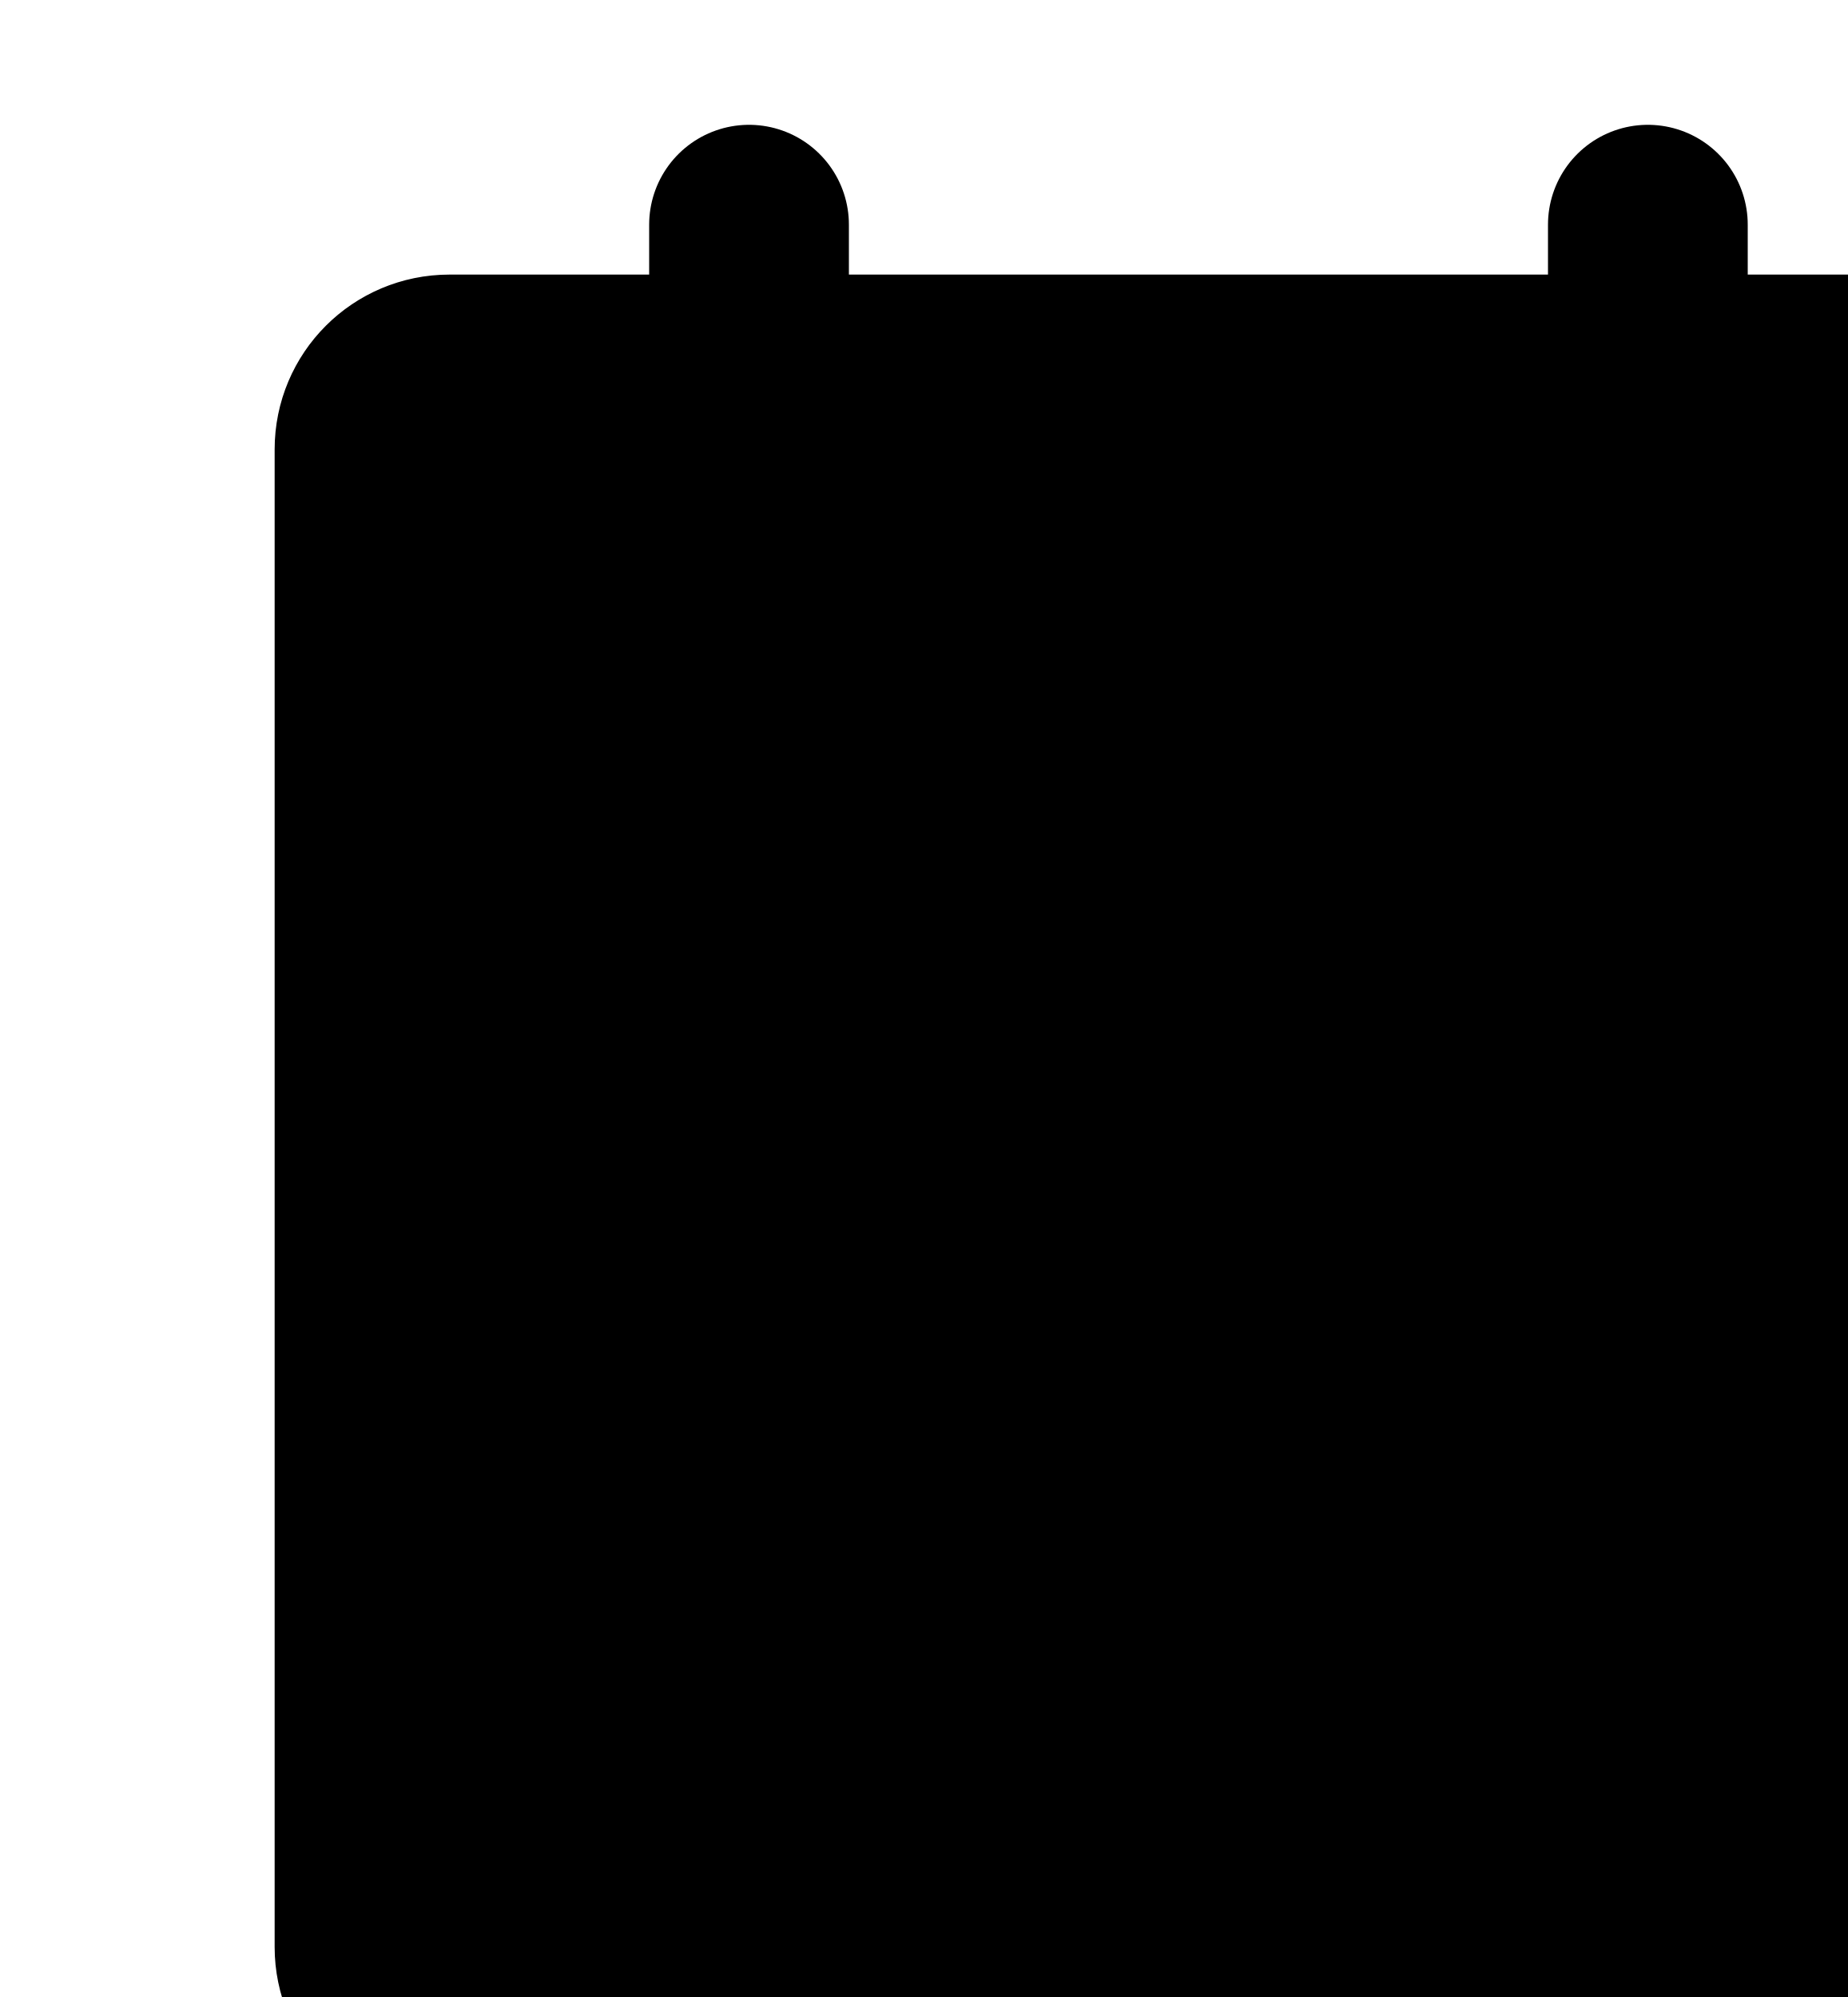
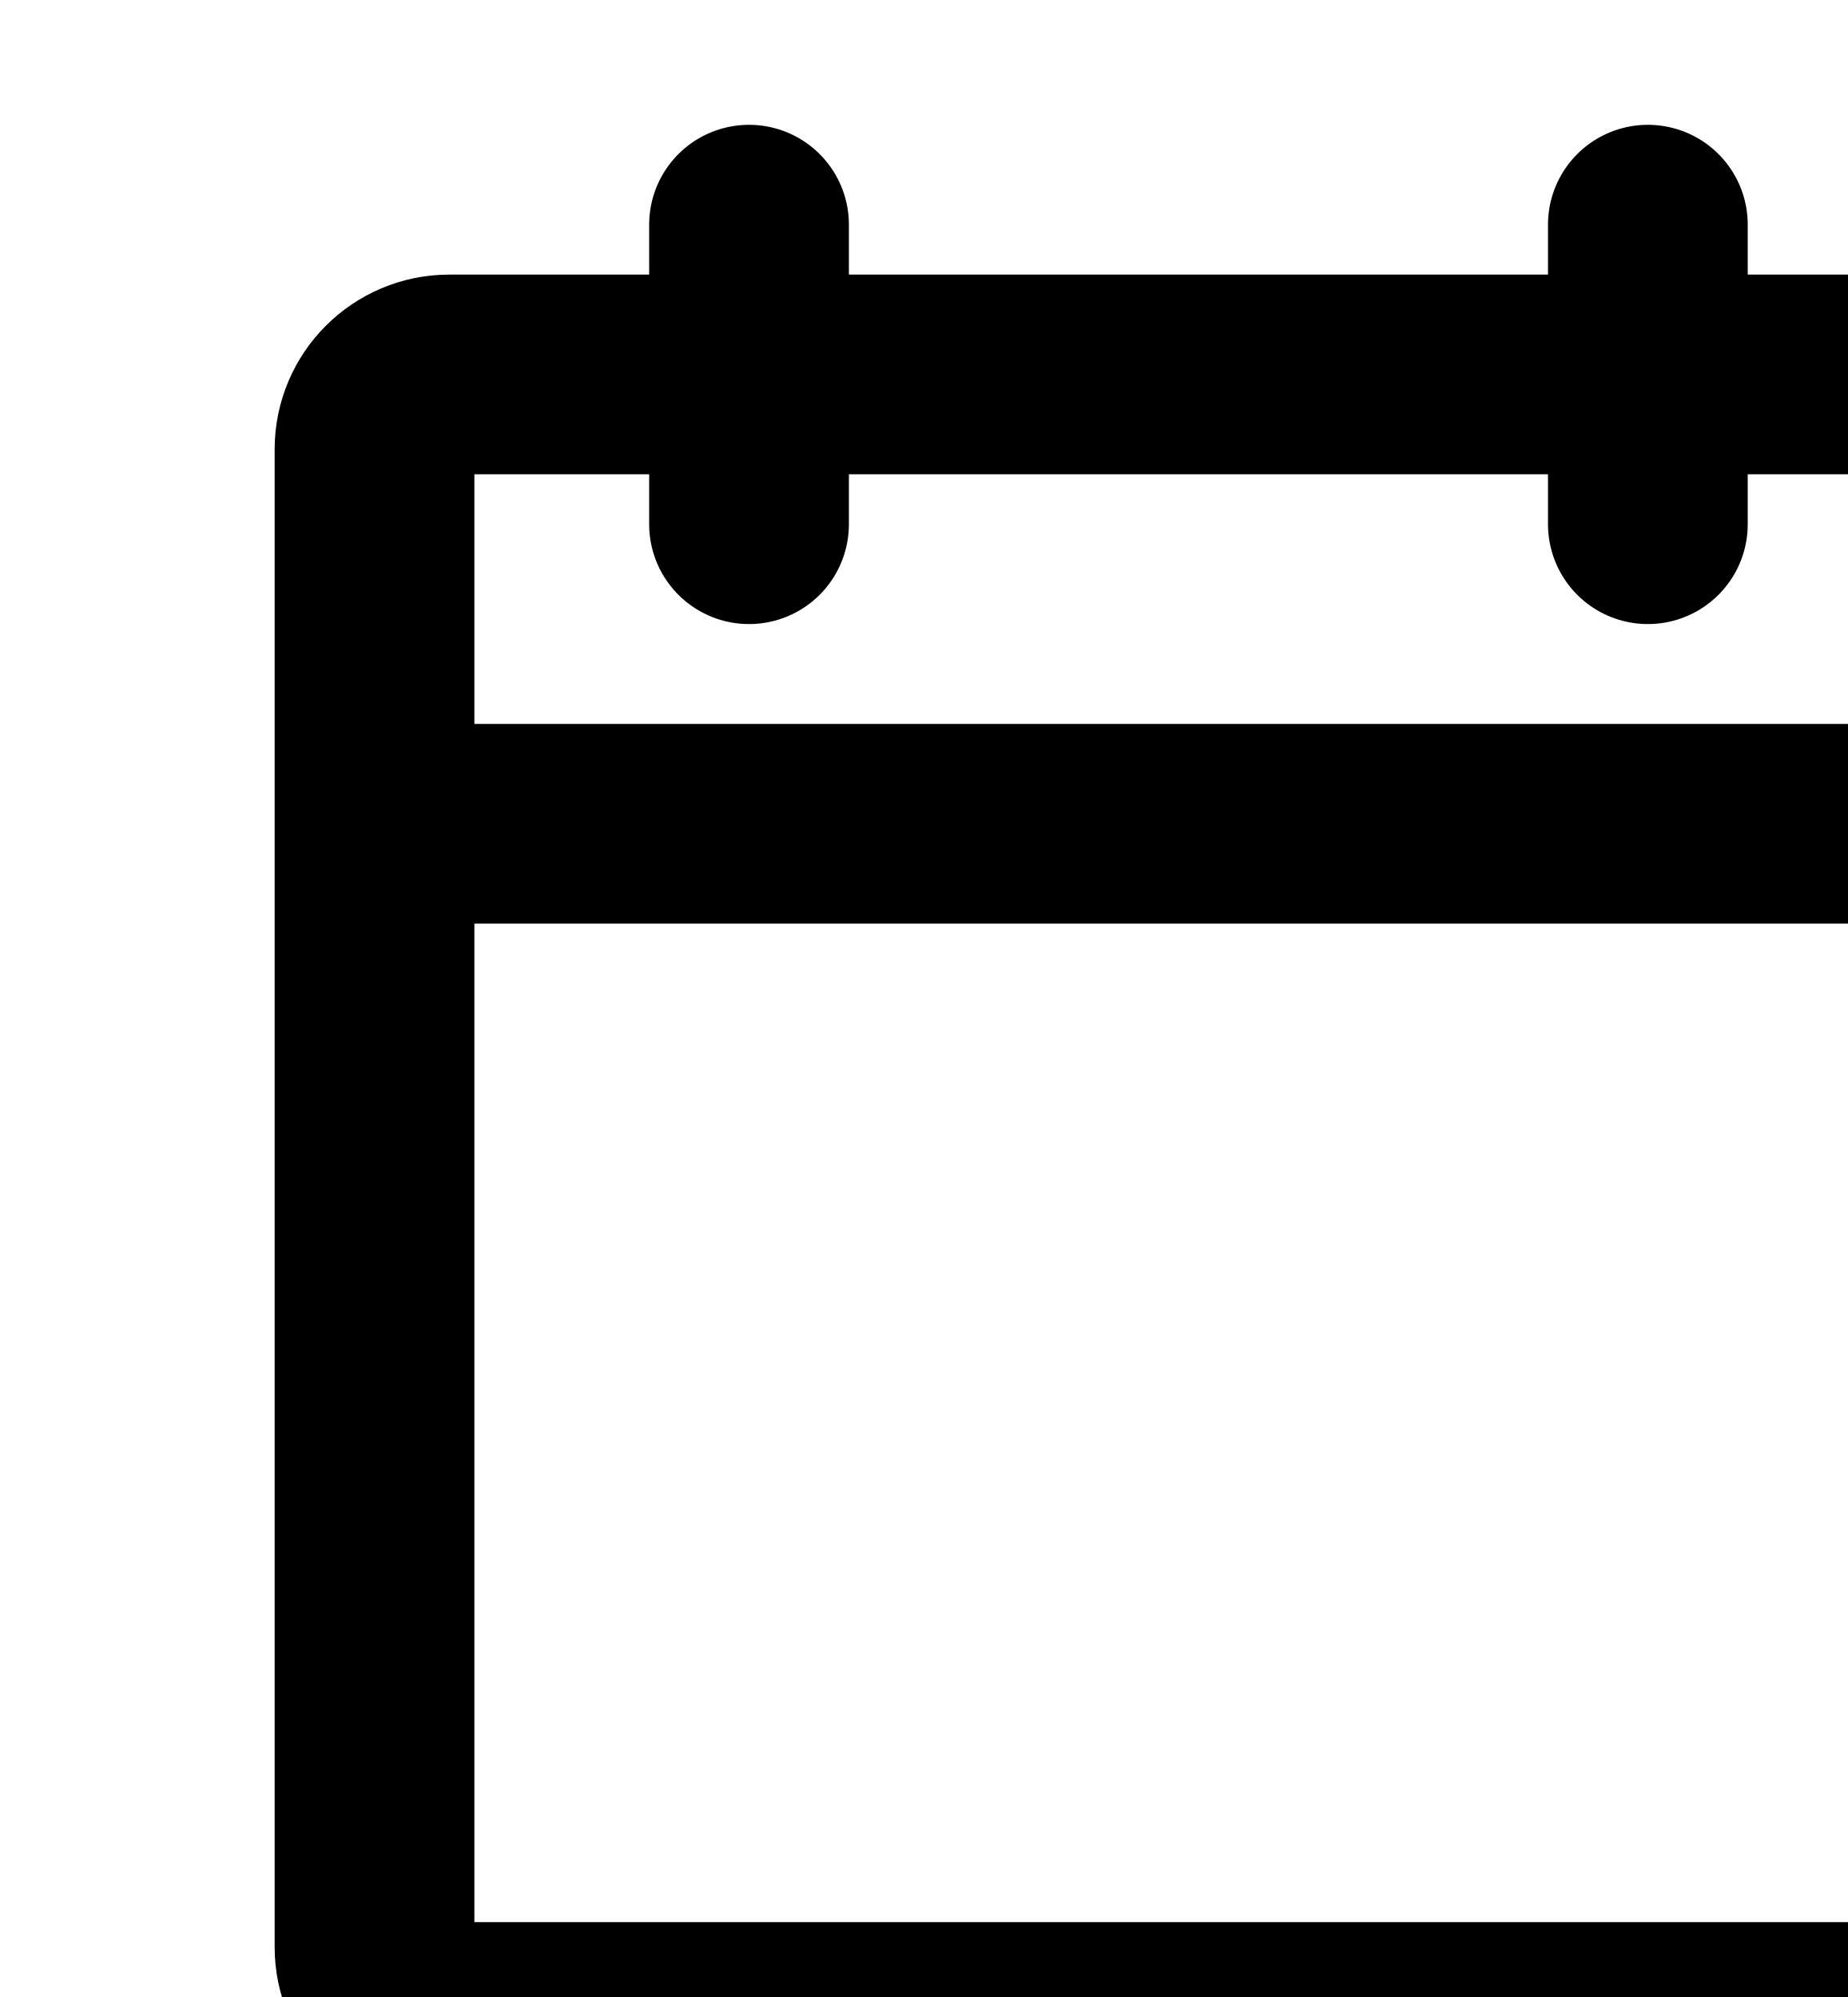
- <svg xmlns="http://www.w3.org/2000/svg">
+ <svg xmlns="http://www.w3.org/2000/svg" fill="none" stroke="currentColor">
  <g stroke-linecap="round" stroke-linejoin="round" stroke-width="2" clip-path="url(#a)">
-     <path stroke="currentColor" d="M19.5 3.75h-15a.75.75 0 0 0-.75.75v15c0 .414.336.75.75.75h15a.75.75 0 0 0 .75-.75v-15a.75.75 0 0 0-.75-.75m-3-1.5v3m-9-3v3m-3.75 3h16.5" />
+     <path d="M19.5 3.75h-15a.75.75 0 0 0-.75.75v15c0 .414.336.75.75.75h15a.75.75 0 0 0 .75-.75v-15a.75.75 0 0 0-.75-.75m-3-1.5v3m-9-3v3m-3.75 3h16.5" />
  </g>
  <defs>
    <clipPath id="a">
-       <path stroke="currentColor" d="M0 0h24v24H0z" />
+       <path d="M0 0h24v24H0z" />
    </clipPath>
  </defs>
</svg>
